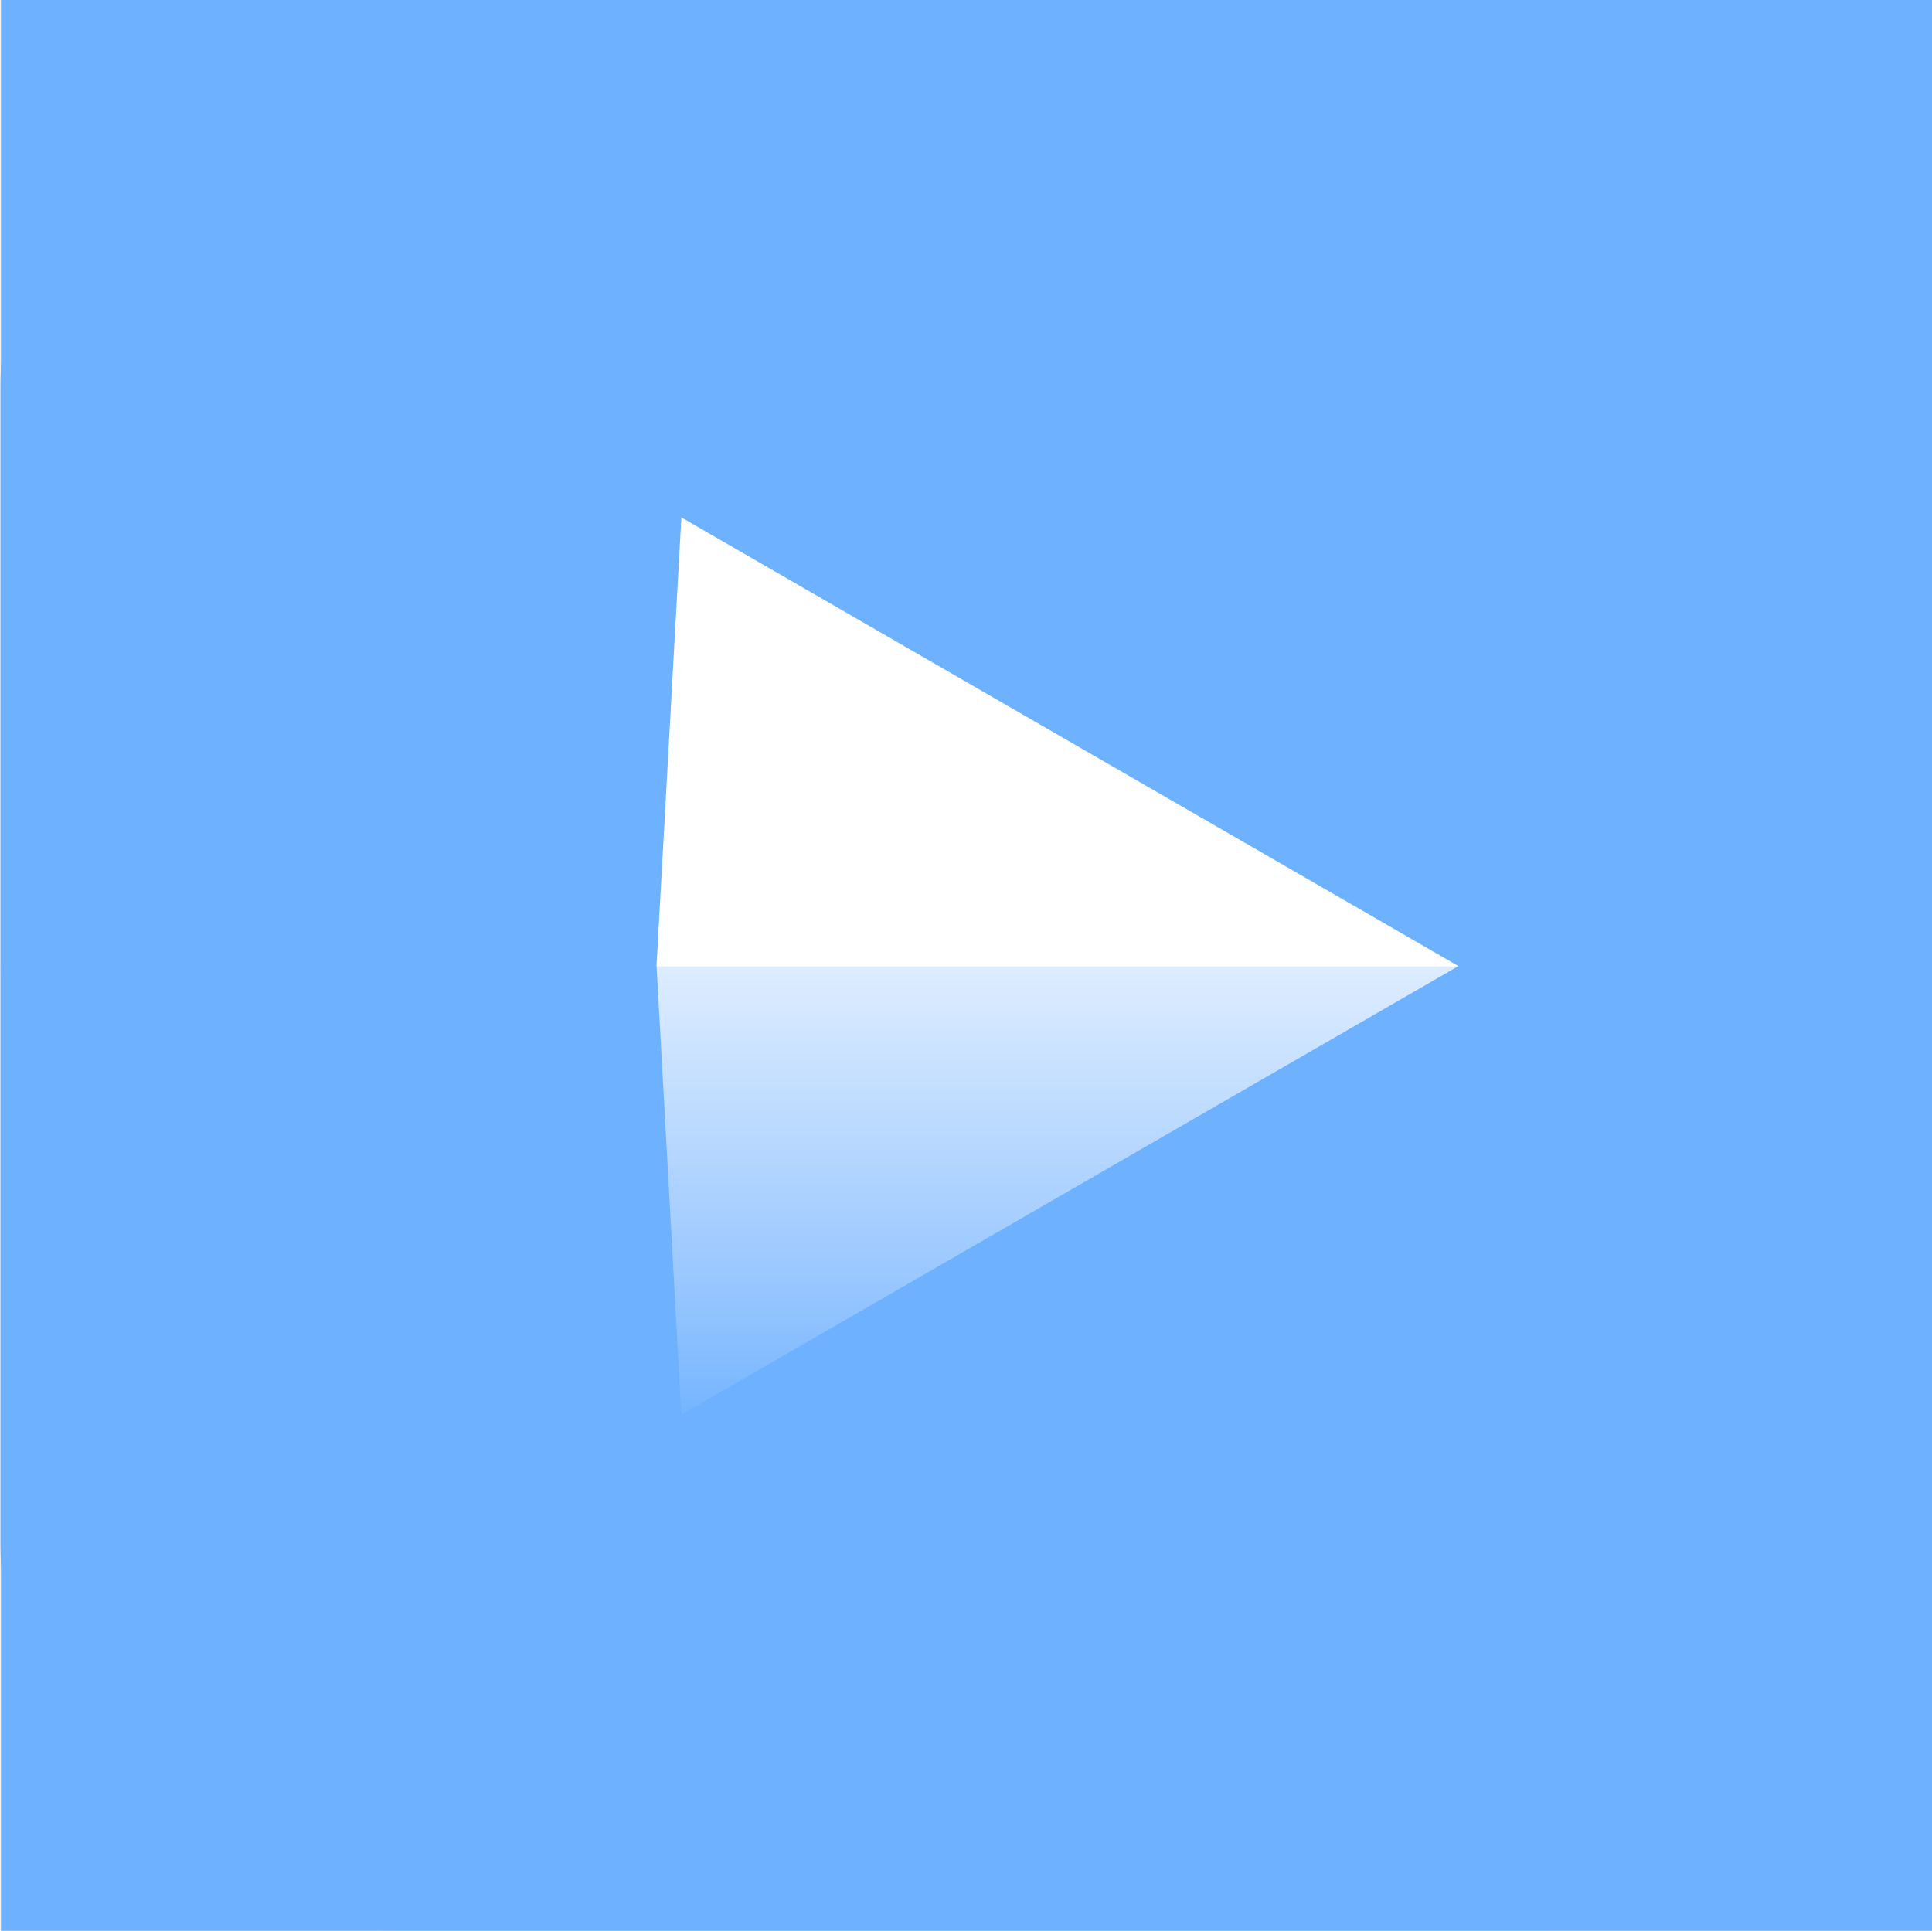
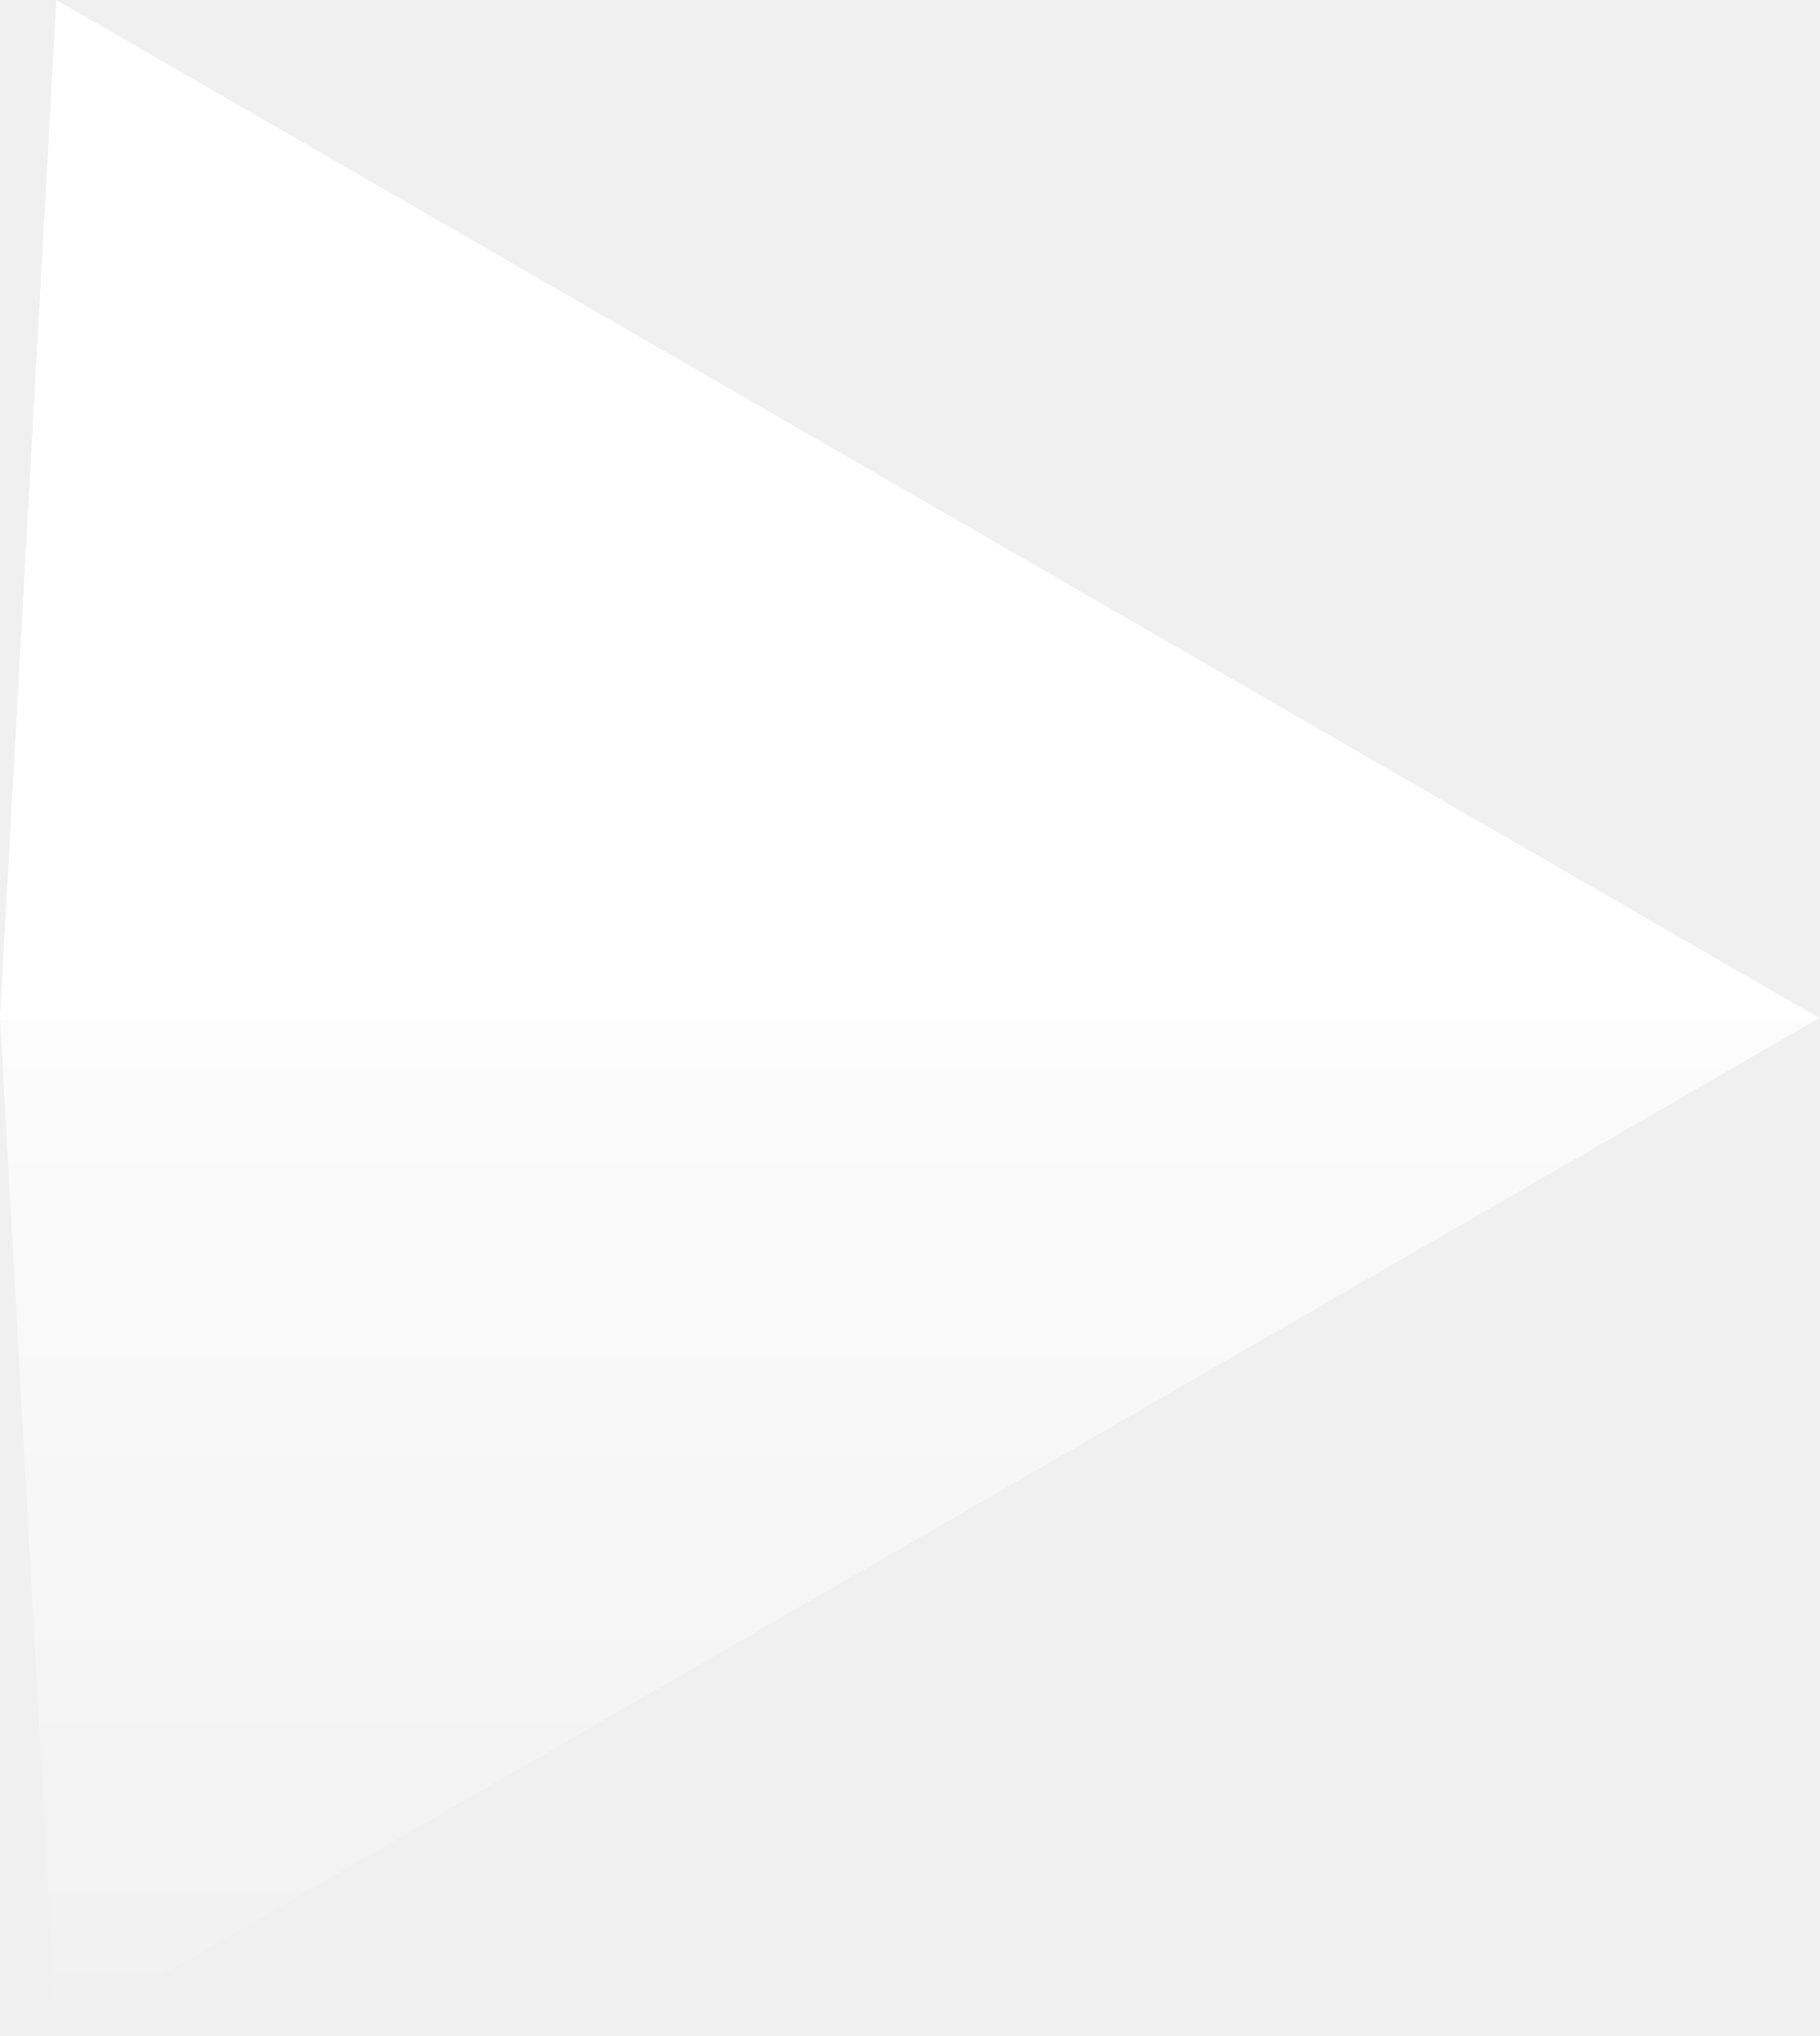
- <svg xmlns="http://www.w3.org/2000/svg" id="Ebene_1" data-name="Ebene 1" viewBox="0 0 2001 2000">
+ <svg xmlns="http://www.w3.org/2000/svg" id="Ebene_1" data-name="Ebene 1" viewBox="0 0 830.5 929.3">
  <defs>
-     <style>.cls-1{fill:#6eb1ff;}.cls-2{fill:#fff;}.cls-3{fill:url(#Unbenannter_Verlauf_49);}</style>
-     <linearGradient id="Unbenannter_Verlauf_49" x1="999.5" y1="1879" x2="999.5" y2="1001" gradientUnits="userSpaceOnUse">
-       <stop offset="0.44" stop-color="#6eb1ff" />
-       <stop offset="0.62" stop-color="#97c6ff" />
-       <stop offset="1" stop-color="#deedff" />
+     <linearGradient id="Unbenannter_Verlauf_90" x1="414.14" y1="929.32" x2="414.14" y2="466" gradientUnits="userSpaceOnUse">
+       <stop offset="0" stop-color="#fff" stop-opacity="0.05" />
+       <stop offset="0.43" stop-color="#fff" stop-opacity="0.4" />
+       <stop offset="1" stop-color="#fff" stop-opacity="0.8" />
    </linearGradient>
  </defs>
-   <rect class="cls-1" x="1" width="2000" height="2000" />
-   <rect class="cls-2" x="398" y="392" width="1286" height="1286" />
-   <polygon class="cls-3" points="115 1879 1892 1872 1999 1001 0 1001 115 1879" />
-   <path class="cls-1" d="M1598.5.5H399.5c-220,0-400,180-400,400v1199c0,220,180,400,400,400h1199c220,0,400-180,400-400V400.5C1998.5,180.5,1818.5.5,1598.5.5ZM704.7,1465.3,679,1000l25.7-464,804.8,464.7Z" transform="translate(1 0)" />
+   <polygon points="25.7 929.3 828.2 466 0.1 466 25.7 929.3" style="fill:url(#Unbenannter_Verlauf_90)" />
+   <polygon points="828.2 466 830.5 464.7 25.7 0 0 464 0.1 466 828.2 466" style="fill:#fff" />
</svg>
